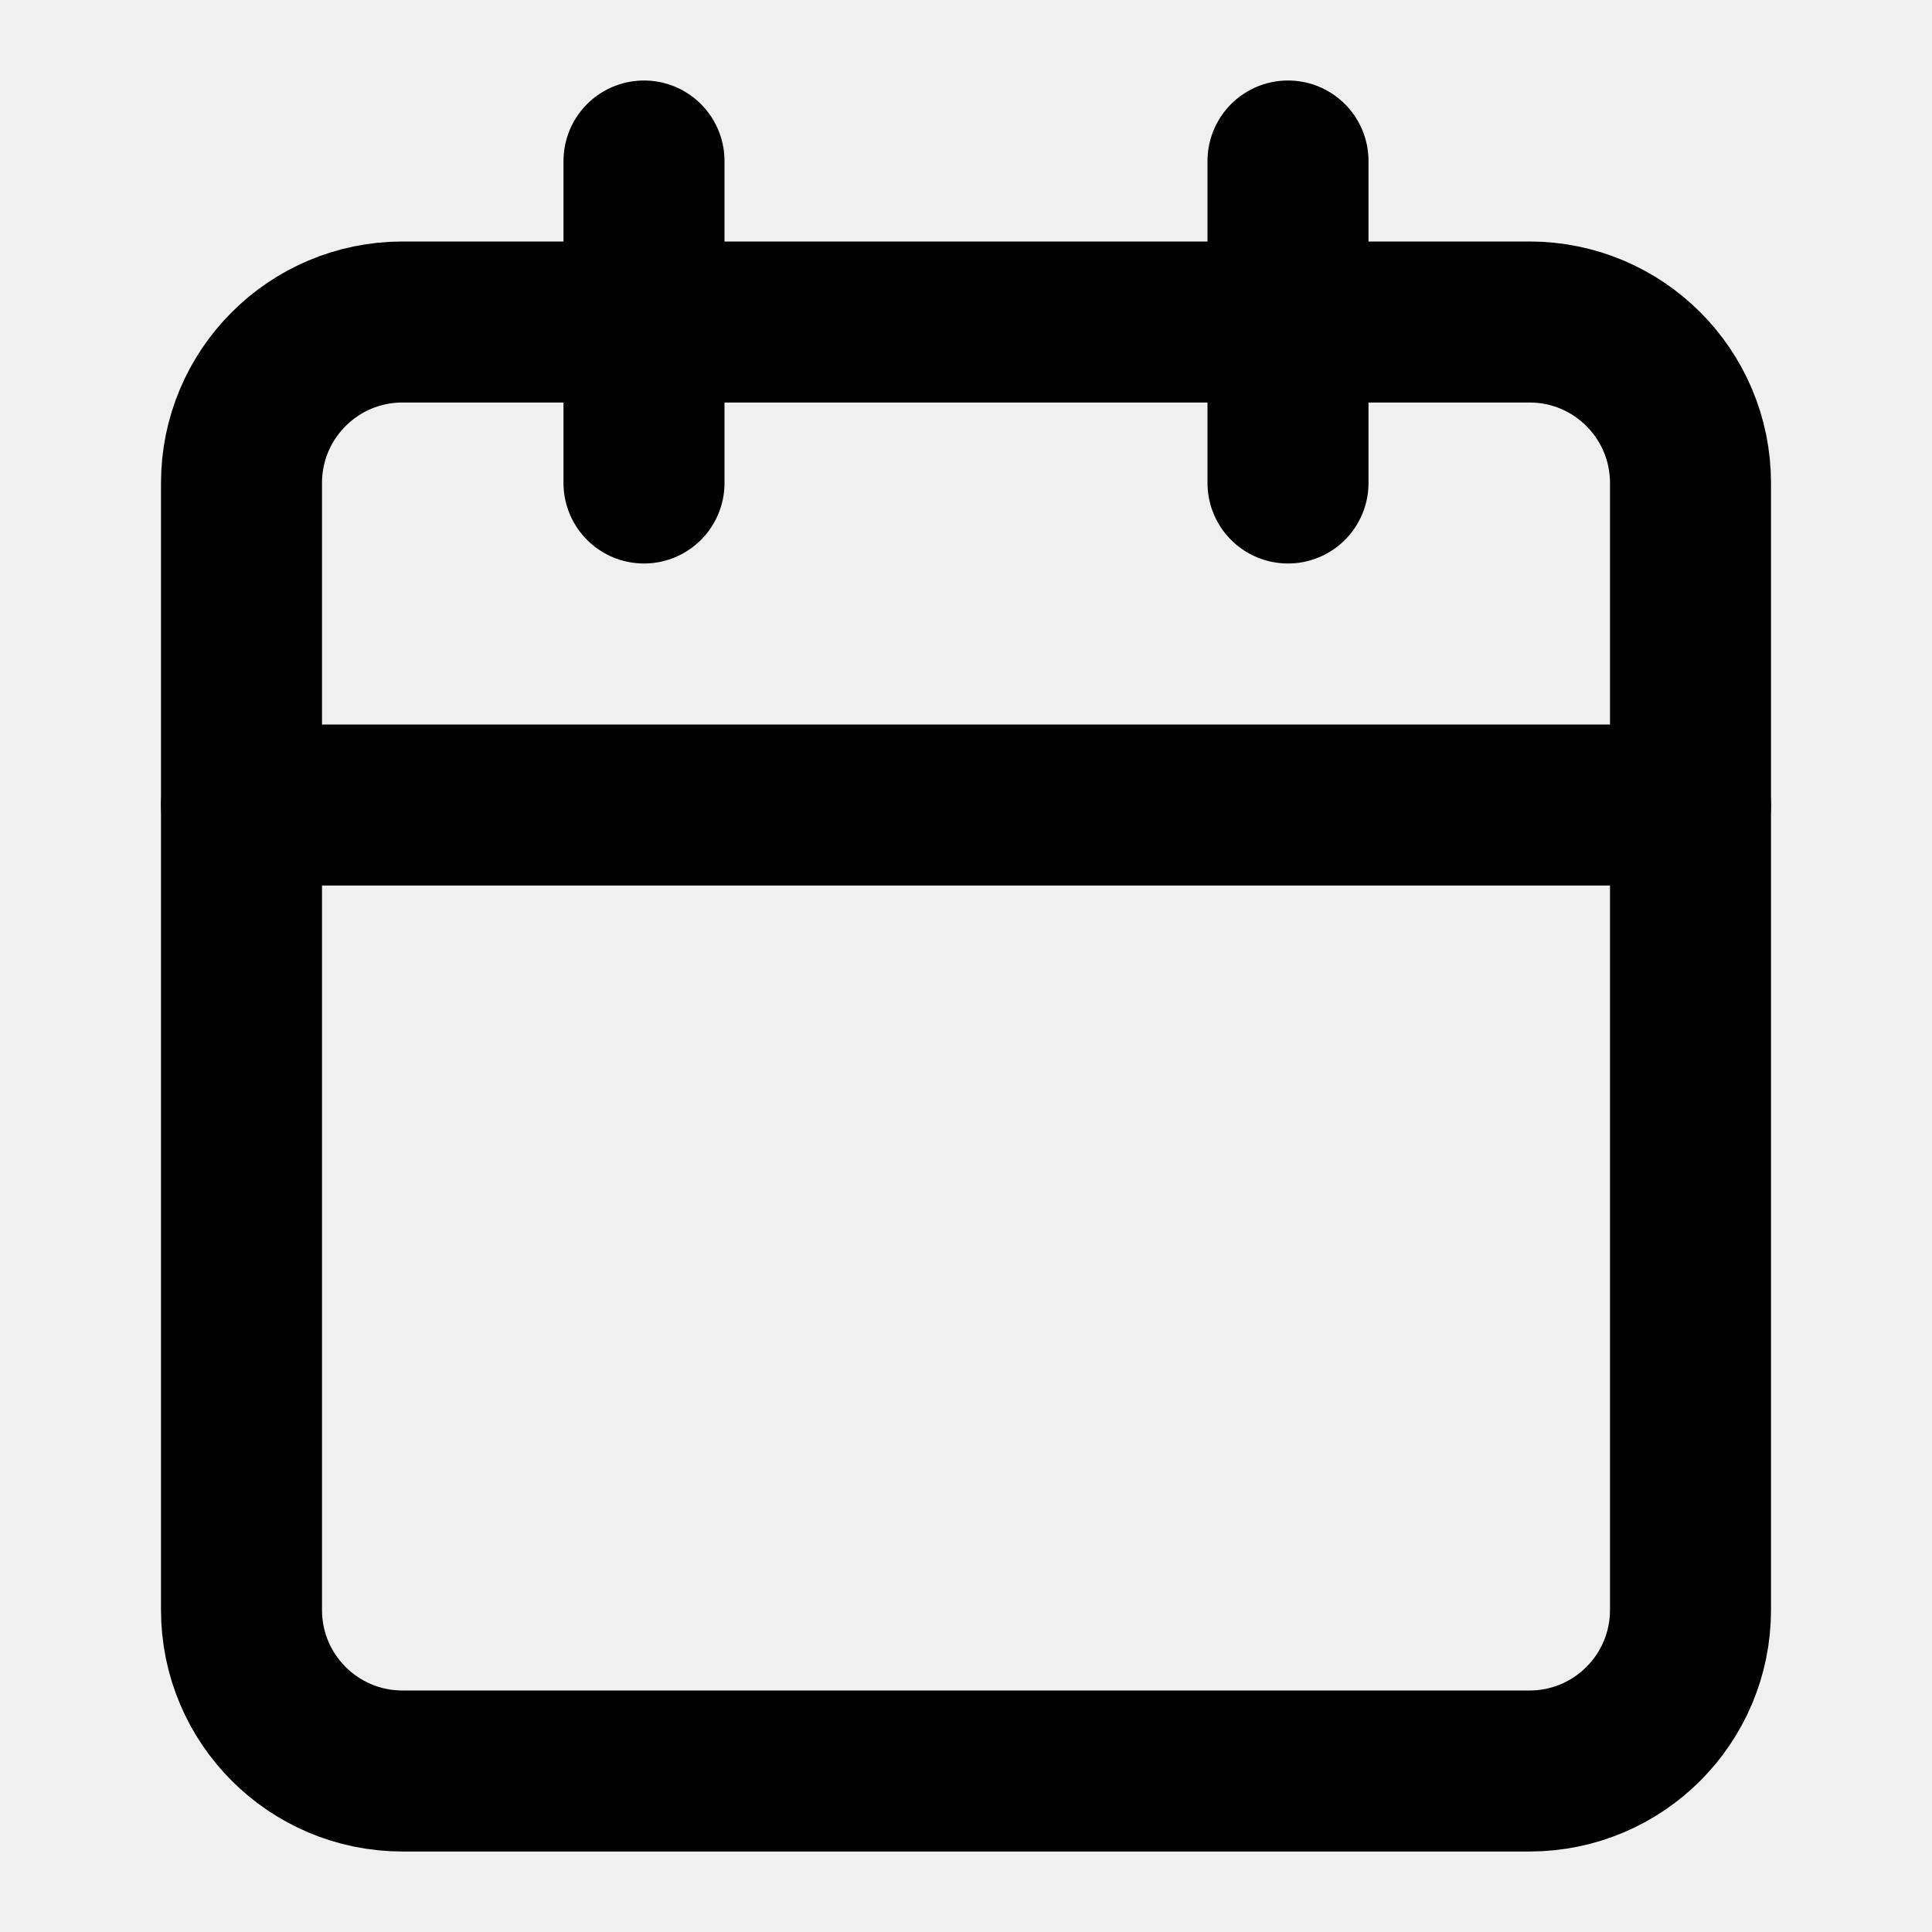
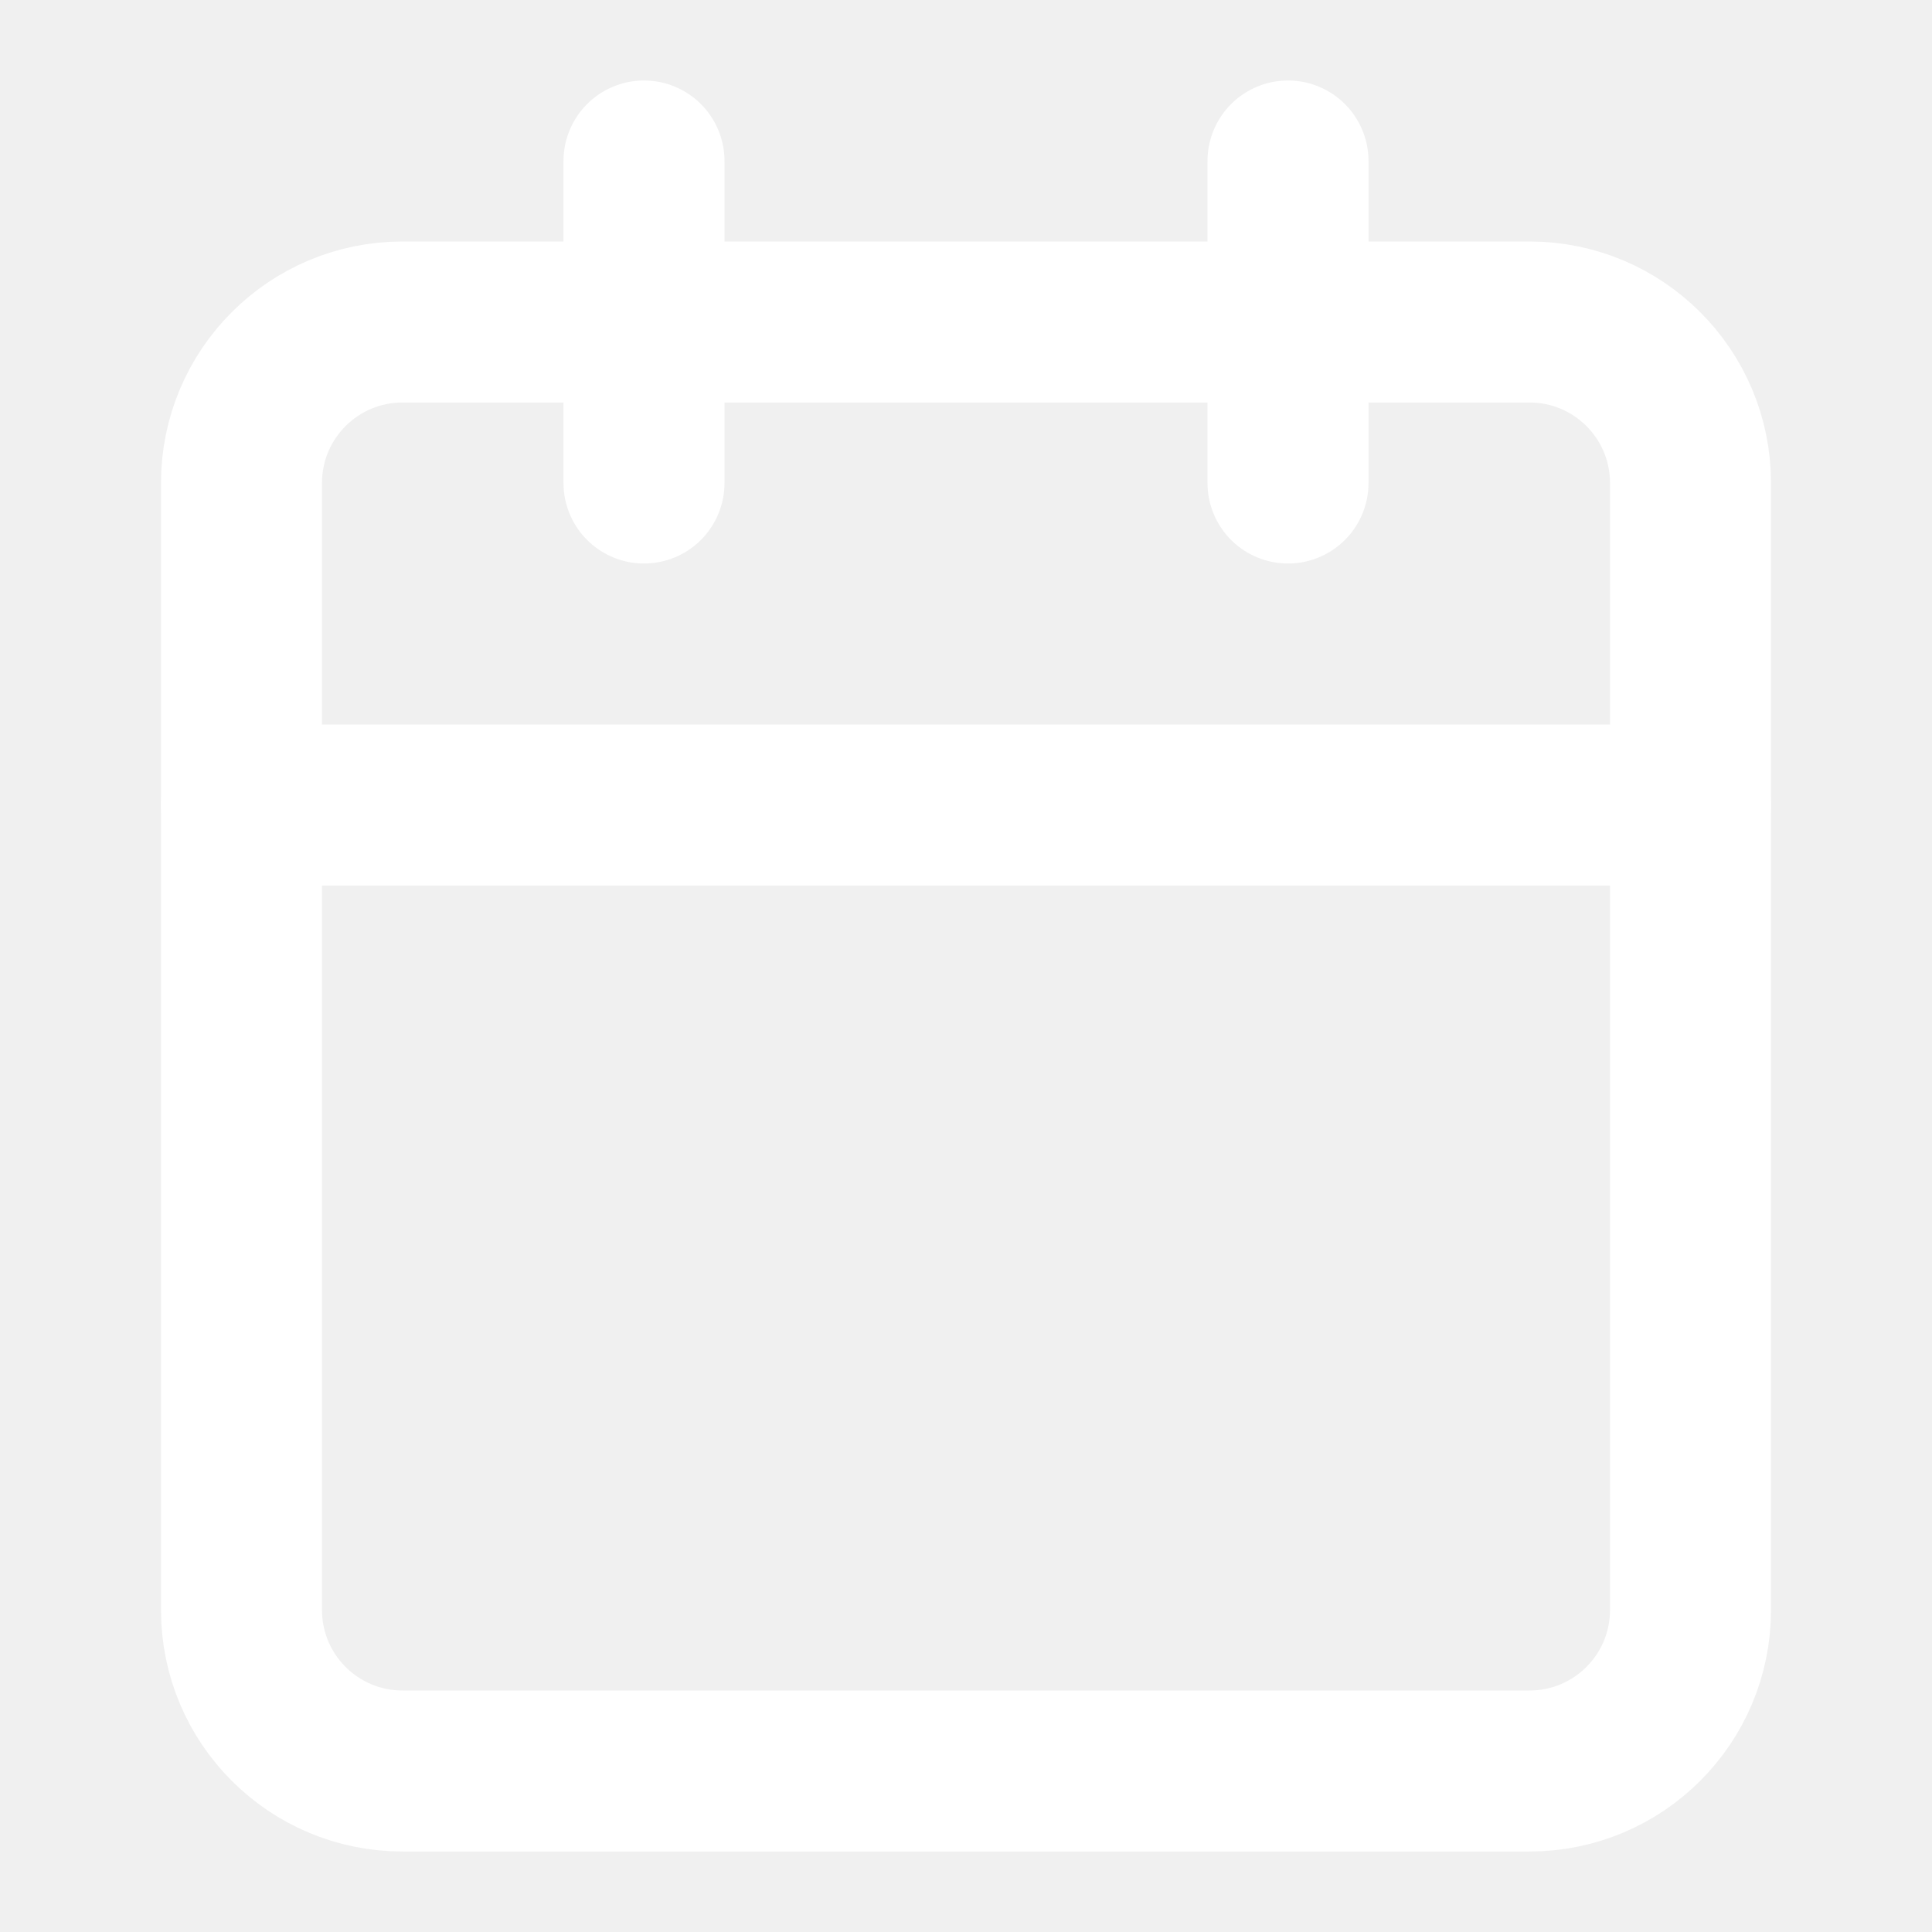
- <svg xmlns="http://www.w3.org/2000/svg" width="24" height="24" viewBox="0 0 24 24" fill="none" stroke="currentColor" stroke-width="2" stroke-linecap="round" stroke-linejoin="round" class="feather feather-calendar">
-   <rect x="3" y="4" width="18" height="18" rx="2" ry="2" />
-   <line x1="16" y1="2" x2="16" y2="6" />
-   <line x1="8" y1="2" x2="8" y2="6" />
-   <line x1="3" y1="10" x2="21" y2="10" />
+ <svg xmlns="http://www.w3.org/2000/svg" width="24" height="24" viewBox="0 0 24 24" fill="none">
+   <path d="M19 4H5C3.895 4 3 4.895 3 6V20C3 21.105 3.895 22 5 22H19C20.105 22 21 21.105 21 20V6C21 4.895 20.105 4 19 4Z" stroke="white" stroke-width="2" stroke-linecap="round" stroke-linejoin="round" />
+   <path d="M16 2V6" stroke="white" stroke-width="2" stroke-linecap="round" stroke-linejoin="round" />
+   <path d="M8 2V6" stroke="white" stroke-width="2" stroke-linecap="round" stroke-linejoin="round" />
+   <path d="M3 10H21" stroke="white" stroke-width="2" stroke-linecap="round" stroke-linejoin="round" />
</svg>
